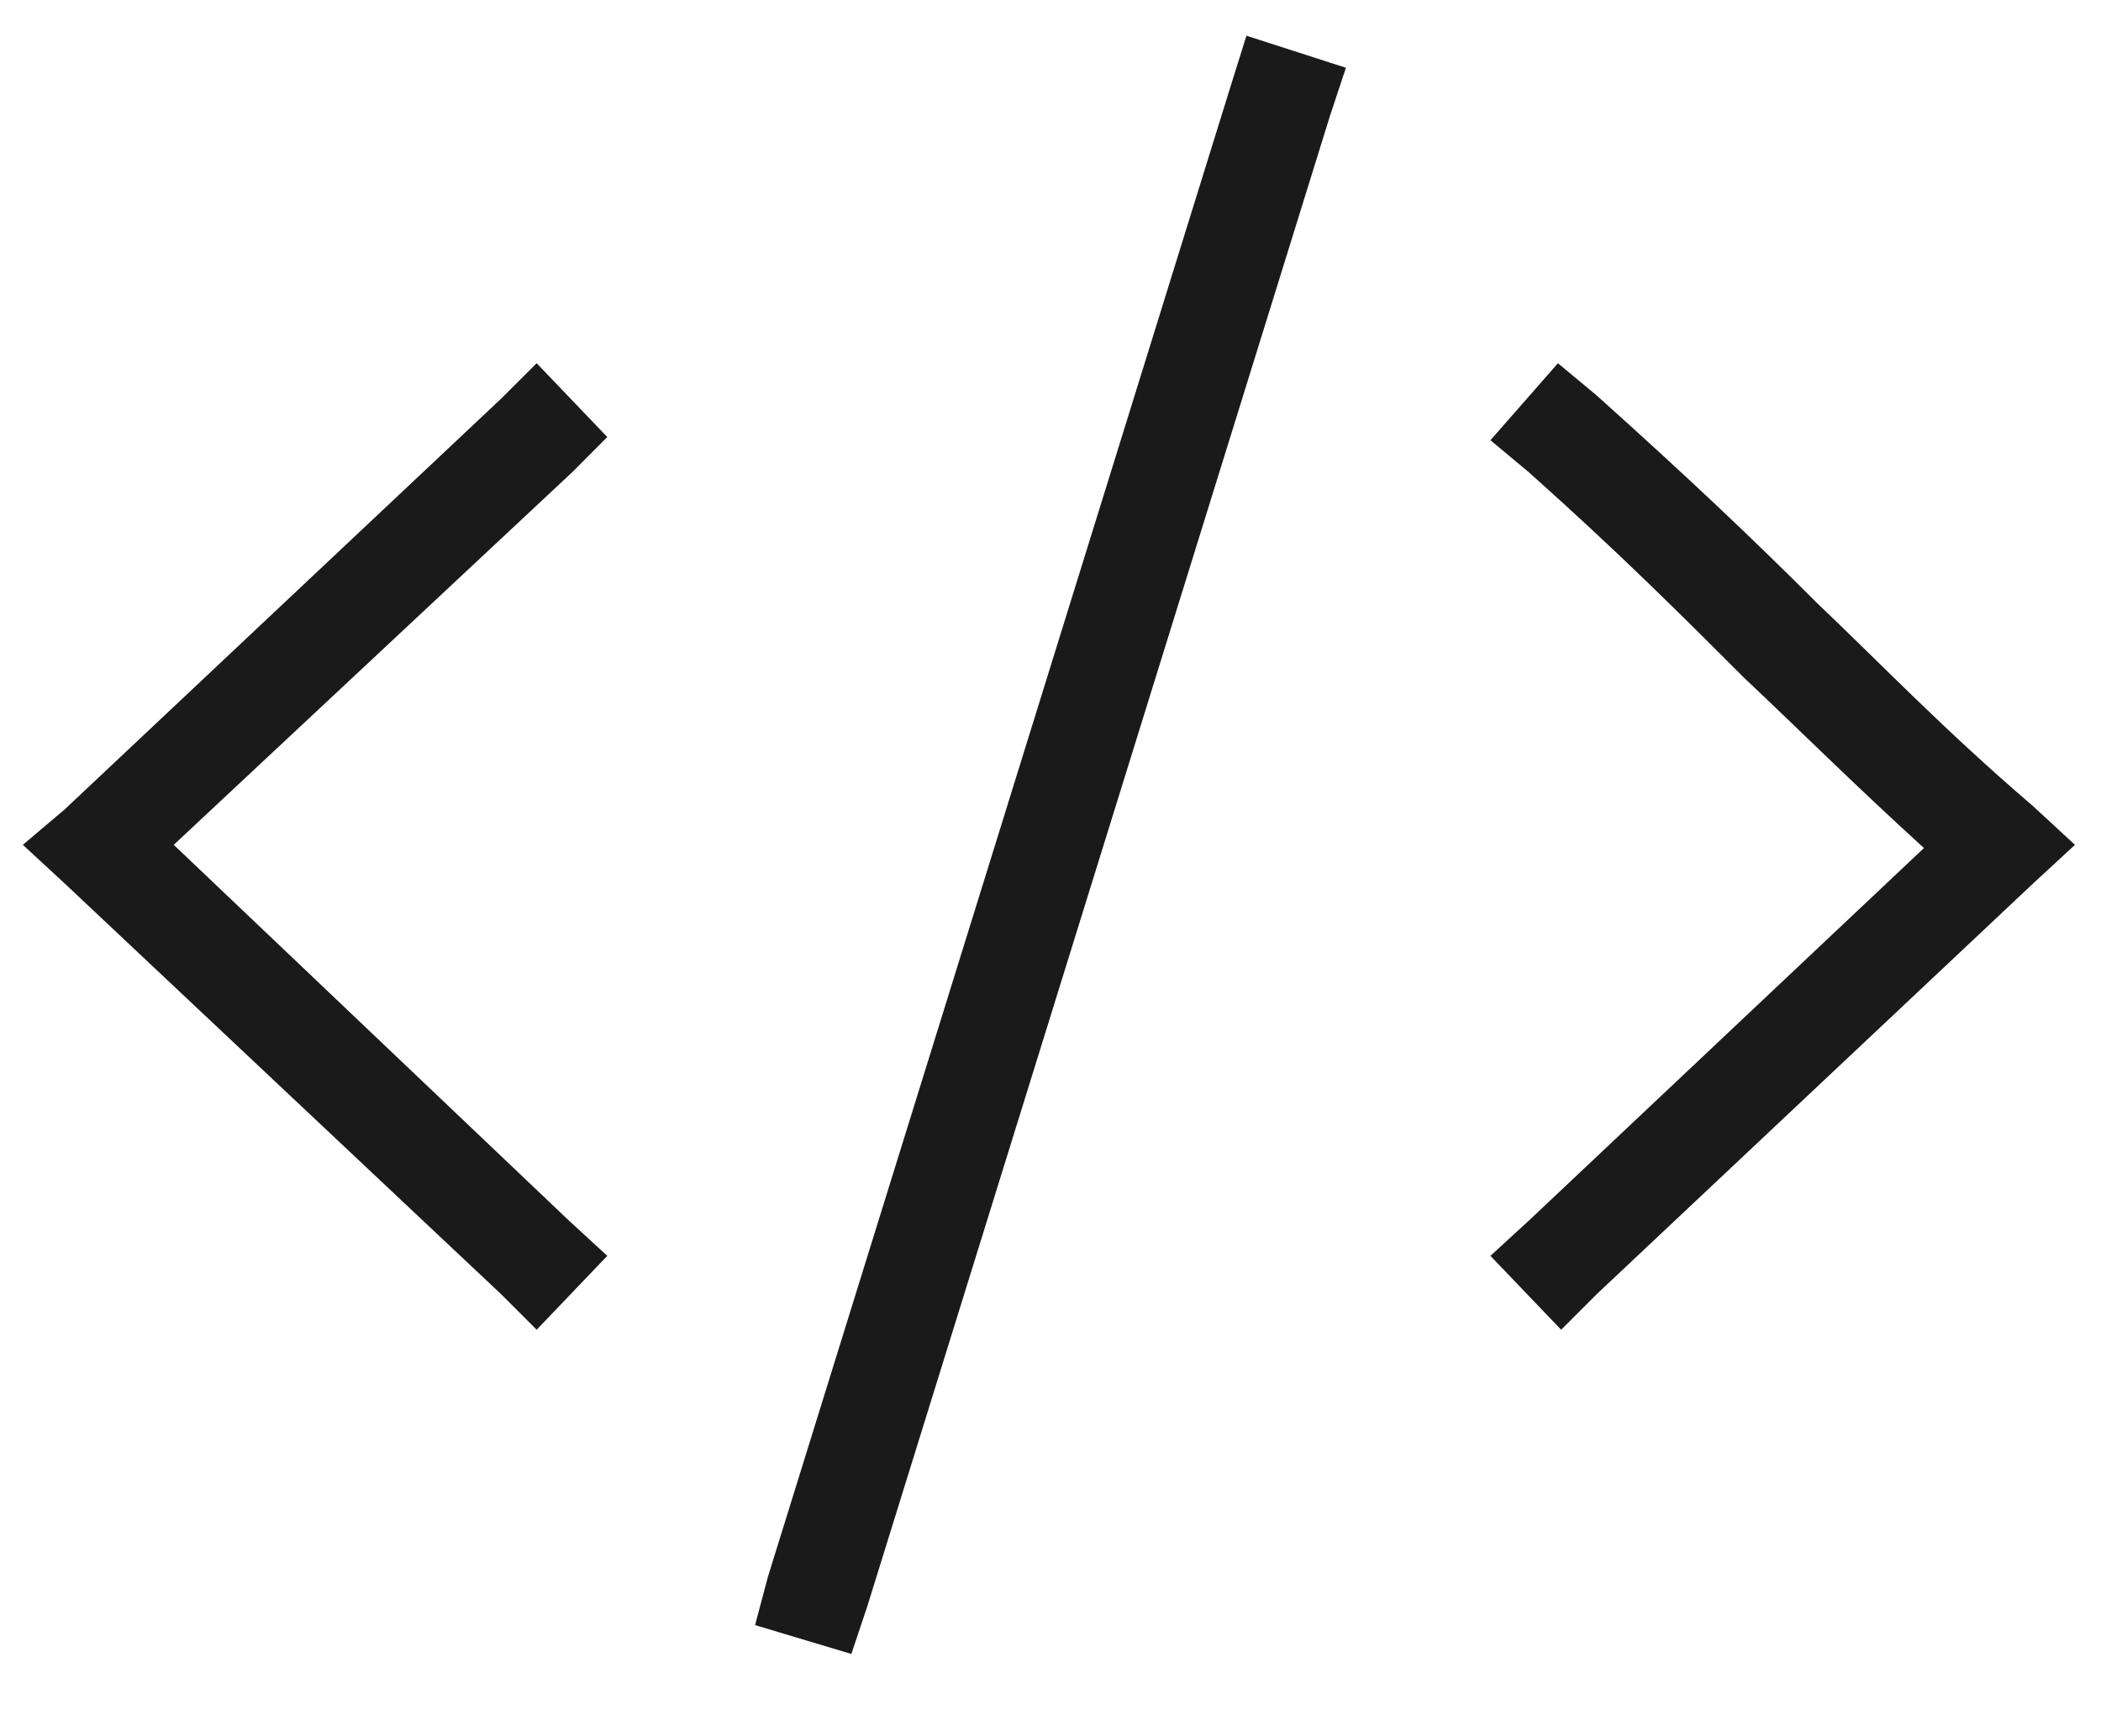
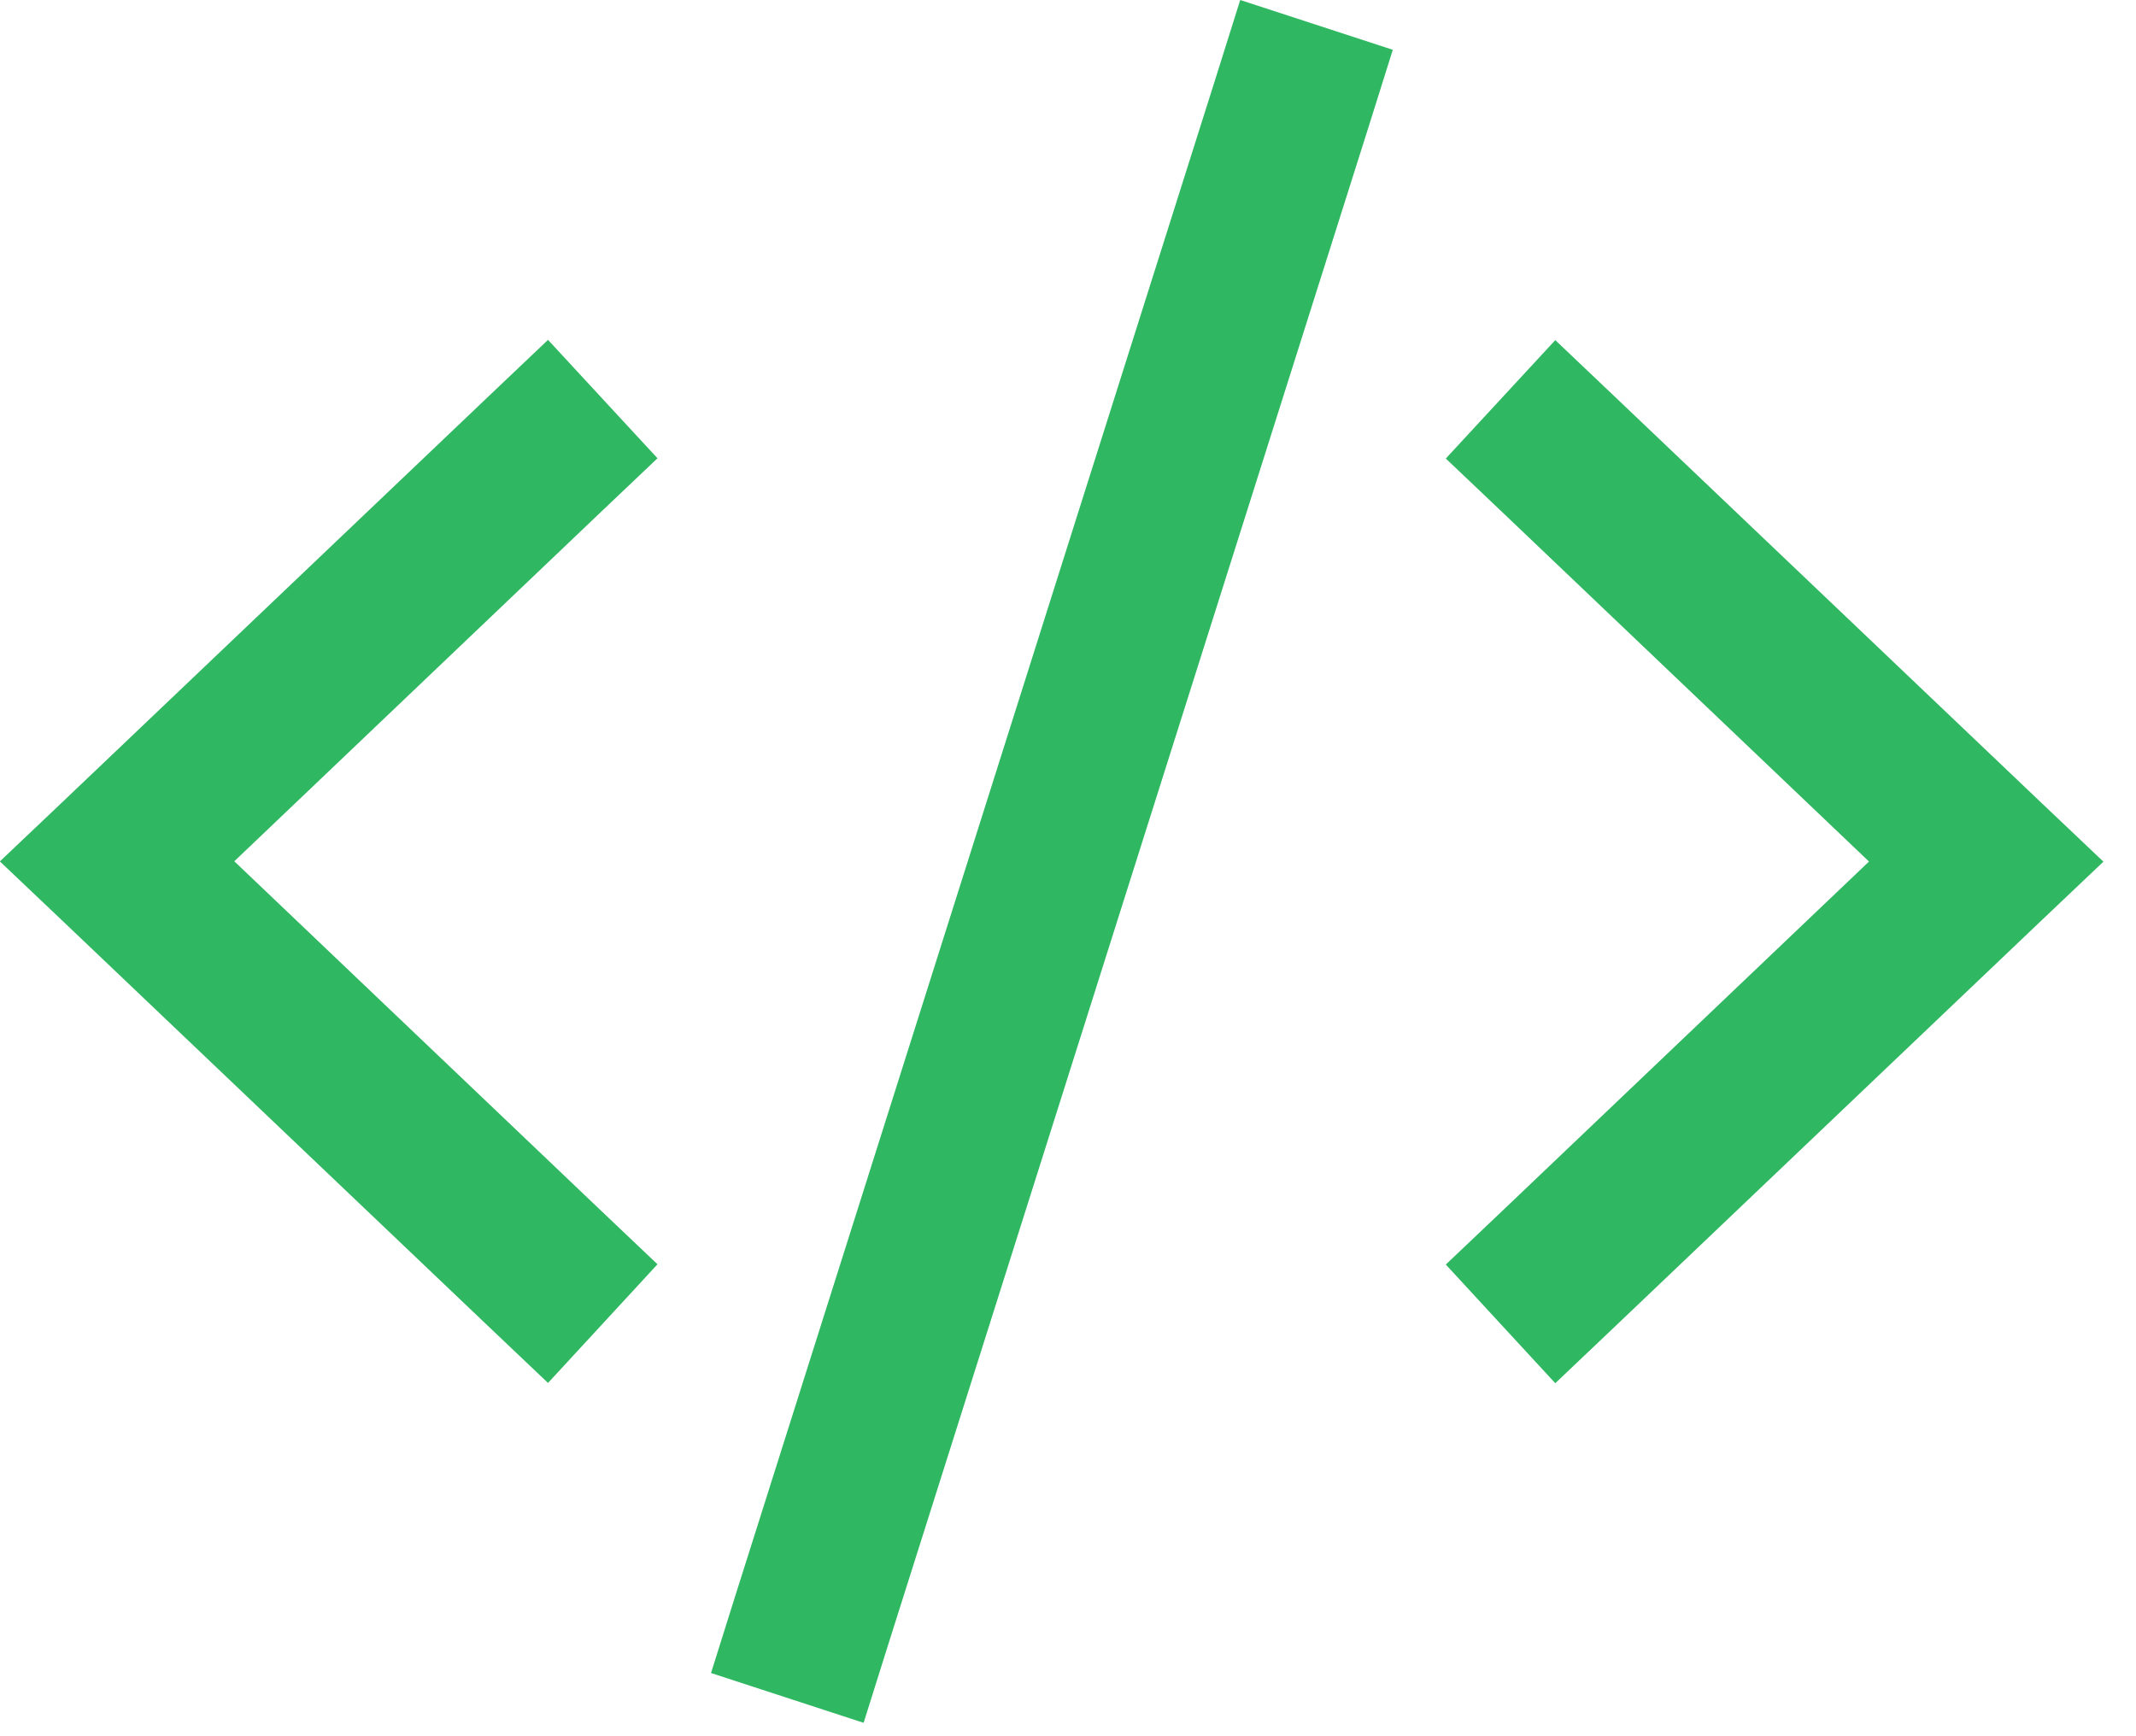
- <svg xmlns="http://www.w3.org/2000/svg" width="23" height="19" viewBox="0 0 23 19" fill="none">
-   <path d="M13.645 0.391L14.734 0.742L14.559 1.27L9.496 17.582L9.32 18.109L8.266 17.793L8.406 17.266L13.469 0.953L13.645 0.391ZM5.875 3.977L6.648 4.785L6.262 5.172L1.902 9.25L6.227 13.363L6.648 13.75L5.875 14.559L5.488 14.172L0.707 9.672L0.25 9.25L0.707 8.863L5.488 4.363L5.875 3.977ZM16.316 4.82L17.055 3.977L17.477 4.328C18.496 5.242 19.199 5.91 19.902 6.613C20.605 7.281 21.273 7.984 22.258 8.828L22.715 9.25L22.258 9.672L17.477 14.172L17.09 14.559L16.316 13.75L16.738 13.363L21.062 9.285C20.289 8.582 19.691 7.984 19.094 7.422C18.391 6.719 17.723 6.051 16.738 5.172L16.316 4.82Z" fill="#1a1a1a" />
+ <svg xmlns="http://www.w3.org/2000/svg" fill="none" height="13" viewBox="0 0 16 13" width="16">
+   <path d="m9.29 0-.182.579-3.6 11.375-.182.579 1.143.373.182-.579 3.6-11.375.182-.579zm1.54 3.435.438.416 2.732 2.603-2.732 2.603-.438.416.82.889.438-.416 3.2-3.047.468-.444-.468-.444-3.2-3.047-.438-.416zm-6.725-.889-.438.416-3.2 3.047-.468.444.468.444 3.2 3.047.438.416.82-.889-.438-.416-2.732-2.603 2.732-2.603.438-.416z" fill="#30b761" />
</svg>
